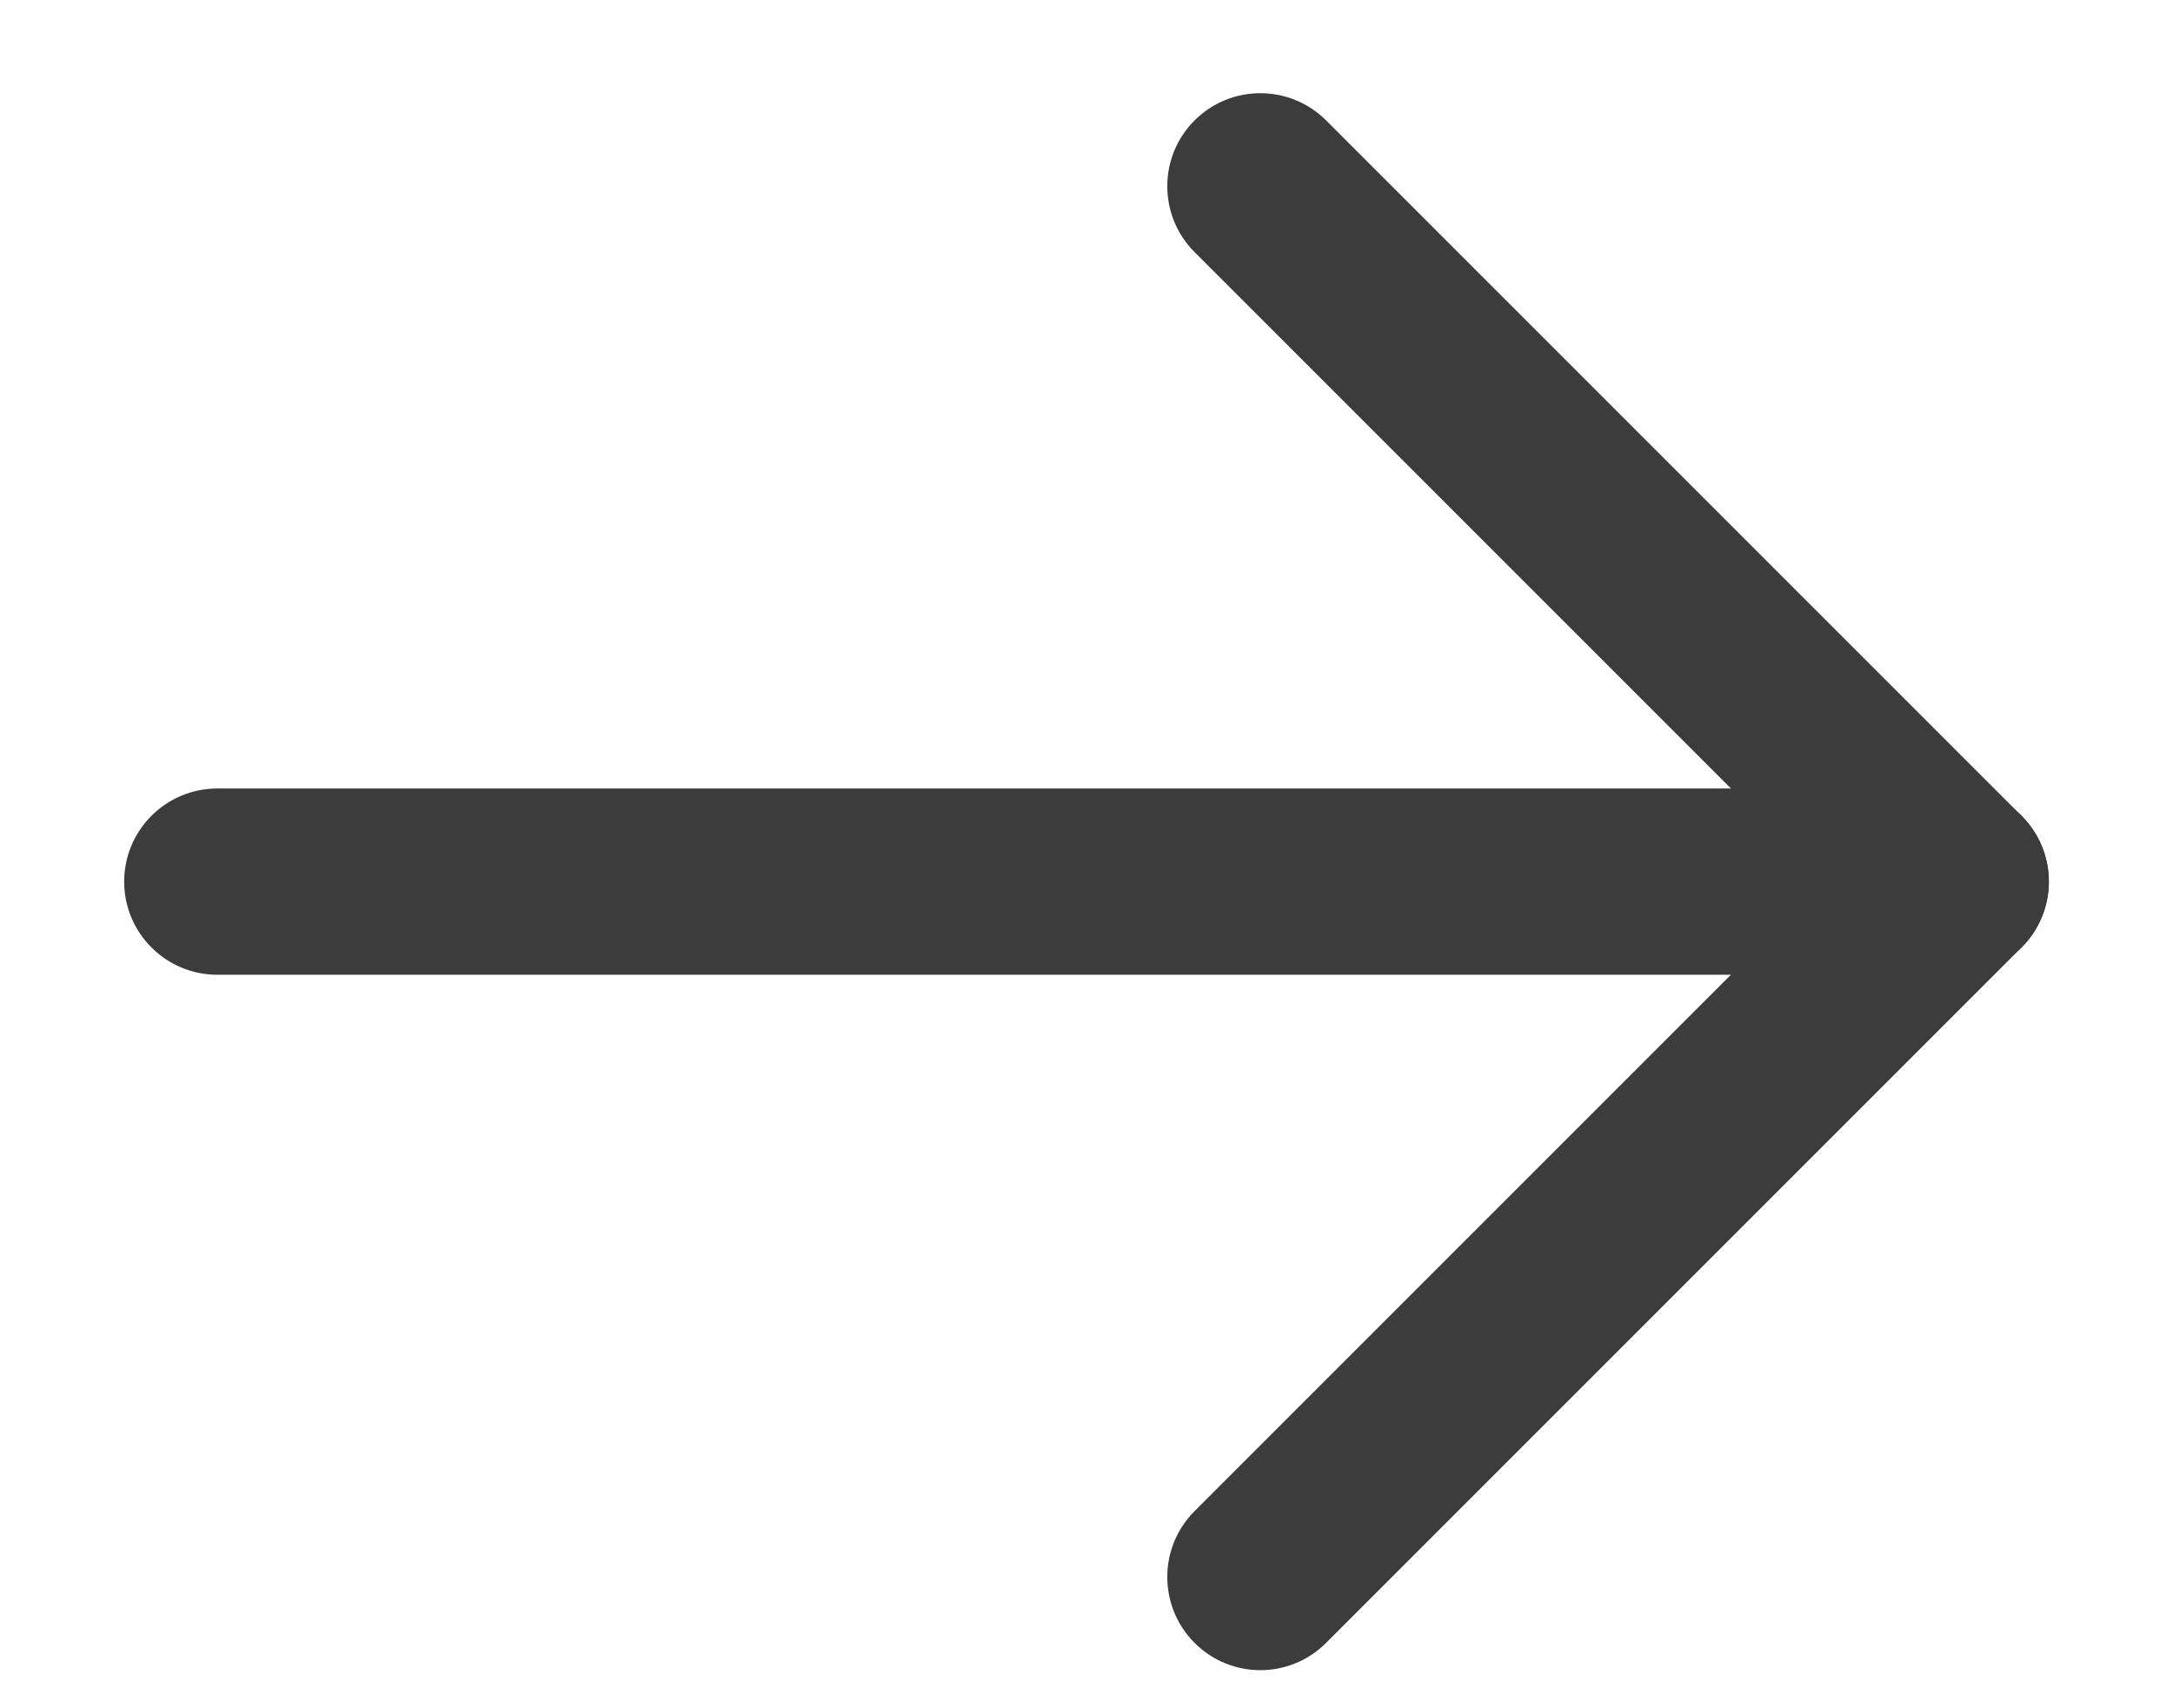
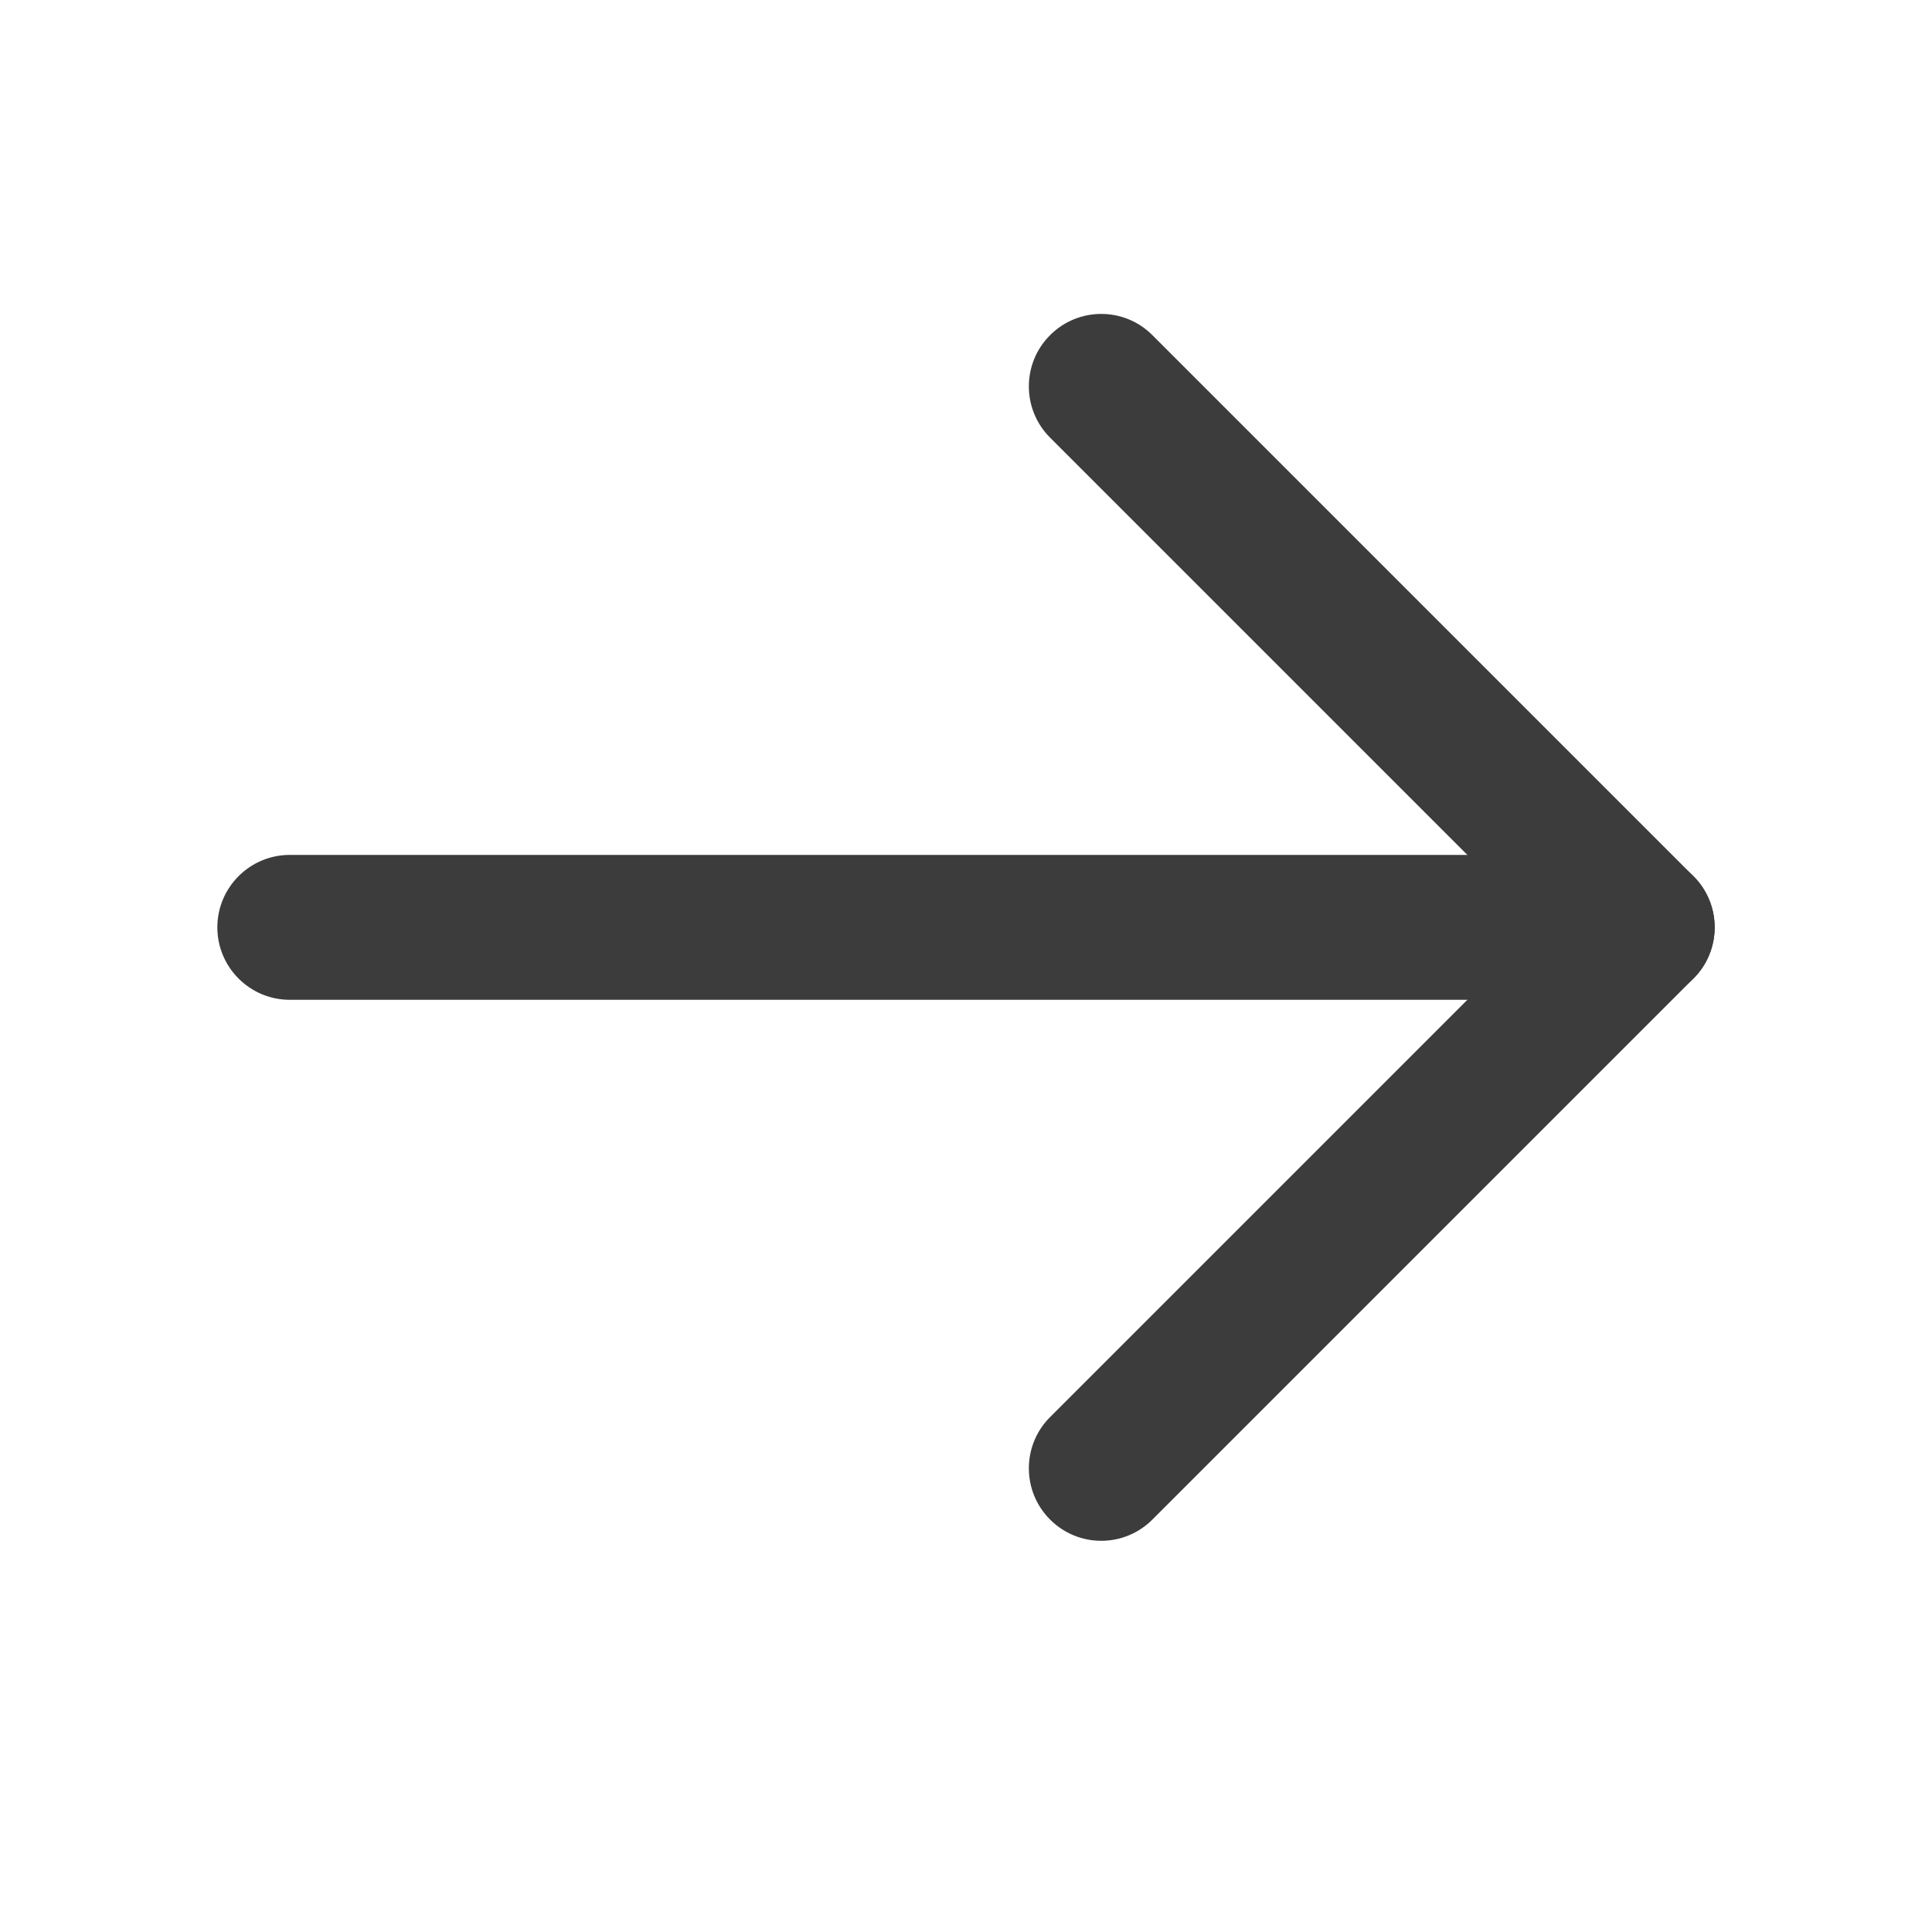
- <svg xmlns="http://www.w3.org/2000/svg" width="14" height="11" viewBox="0 0 14 11" fill="none">
-   <path fill-rule="evenodd" clip-rule="evenodd" d="M13.2 5.68C13.2 5.349 12.932 5.08 12.6 5.08H1.4C1.069 5.08 0.8 5.349 0.8 5.68C0.8 6.011 1.069 6.28 1.4 6.28H12.6C12.932 6.28 13.2 6.011 13.2 5.68Z" fill="#3C3C3C" />
-   <path fill-rule="evenodd" clip-rule="evenodd" d="M7.696 0.776C7.462 1.01 7.462 1.39 7.696 1.624L11.752 5.68L7.696 9.736C7.462 9.97 7.462 10.35 7.696 10.584C7.93 10.819 8.31 10.819 8.544 10.584L13.024 6.104C13.259 5.87 13.259 5.49 13.024 5.256L8.544 0.776C8.31 0.542 7.93 0.542 7.696 0.776Z" fill="#3C3C3C" />
+ <svg xmlns="http://www.w3.org/2000/svg" width="16" height="16" viewBox="0 0 16 16" fill="none">
+   <path fill-rule="evenodd" clip-rule="evenodd" d="M14.2 7.68C14.2 7.349 13.932 7.08 13.6 7.08H2.4C2.069 7.08 1.8 7.349 1.8 7.68C1.8 8.011 2.069 8.28 2.4 8.28H13.6C13.932 8.28 14.2 8.011 14.2 7.68Z" fill="#3C3C3C" />
+   <path fill-rule="evenodd" clip-rule="evenodd" d="M8.696 2.776C8.462 3.01 8.462 3.39 8.696 3.624L12.752 7.68L8.696 11.736C8.462 11.97 8.462 12.35 8.696 12.584C8.93 12.819 9.31 12.819 9.544 12.584L14.024 8.104C14.259 7.87 14.259 7.49 14.024 7.256L9.544 2.776C9.31 2.541 8.93 2.541 8.696 2.776Z" fill="#3C3C3C" />
</svg>
